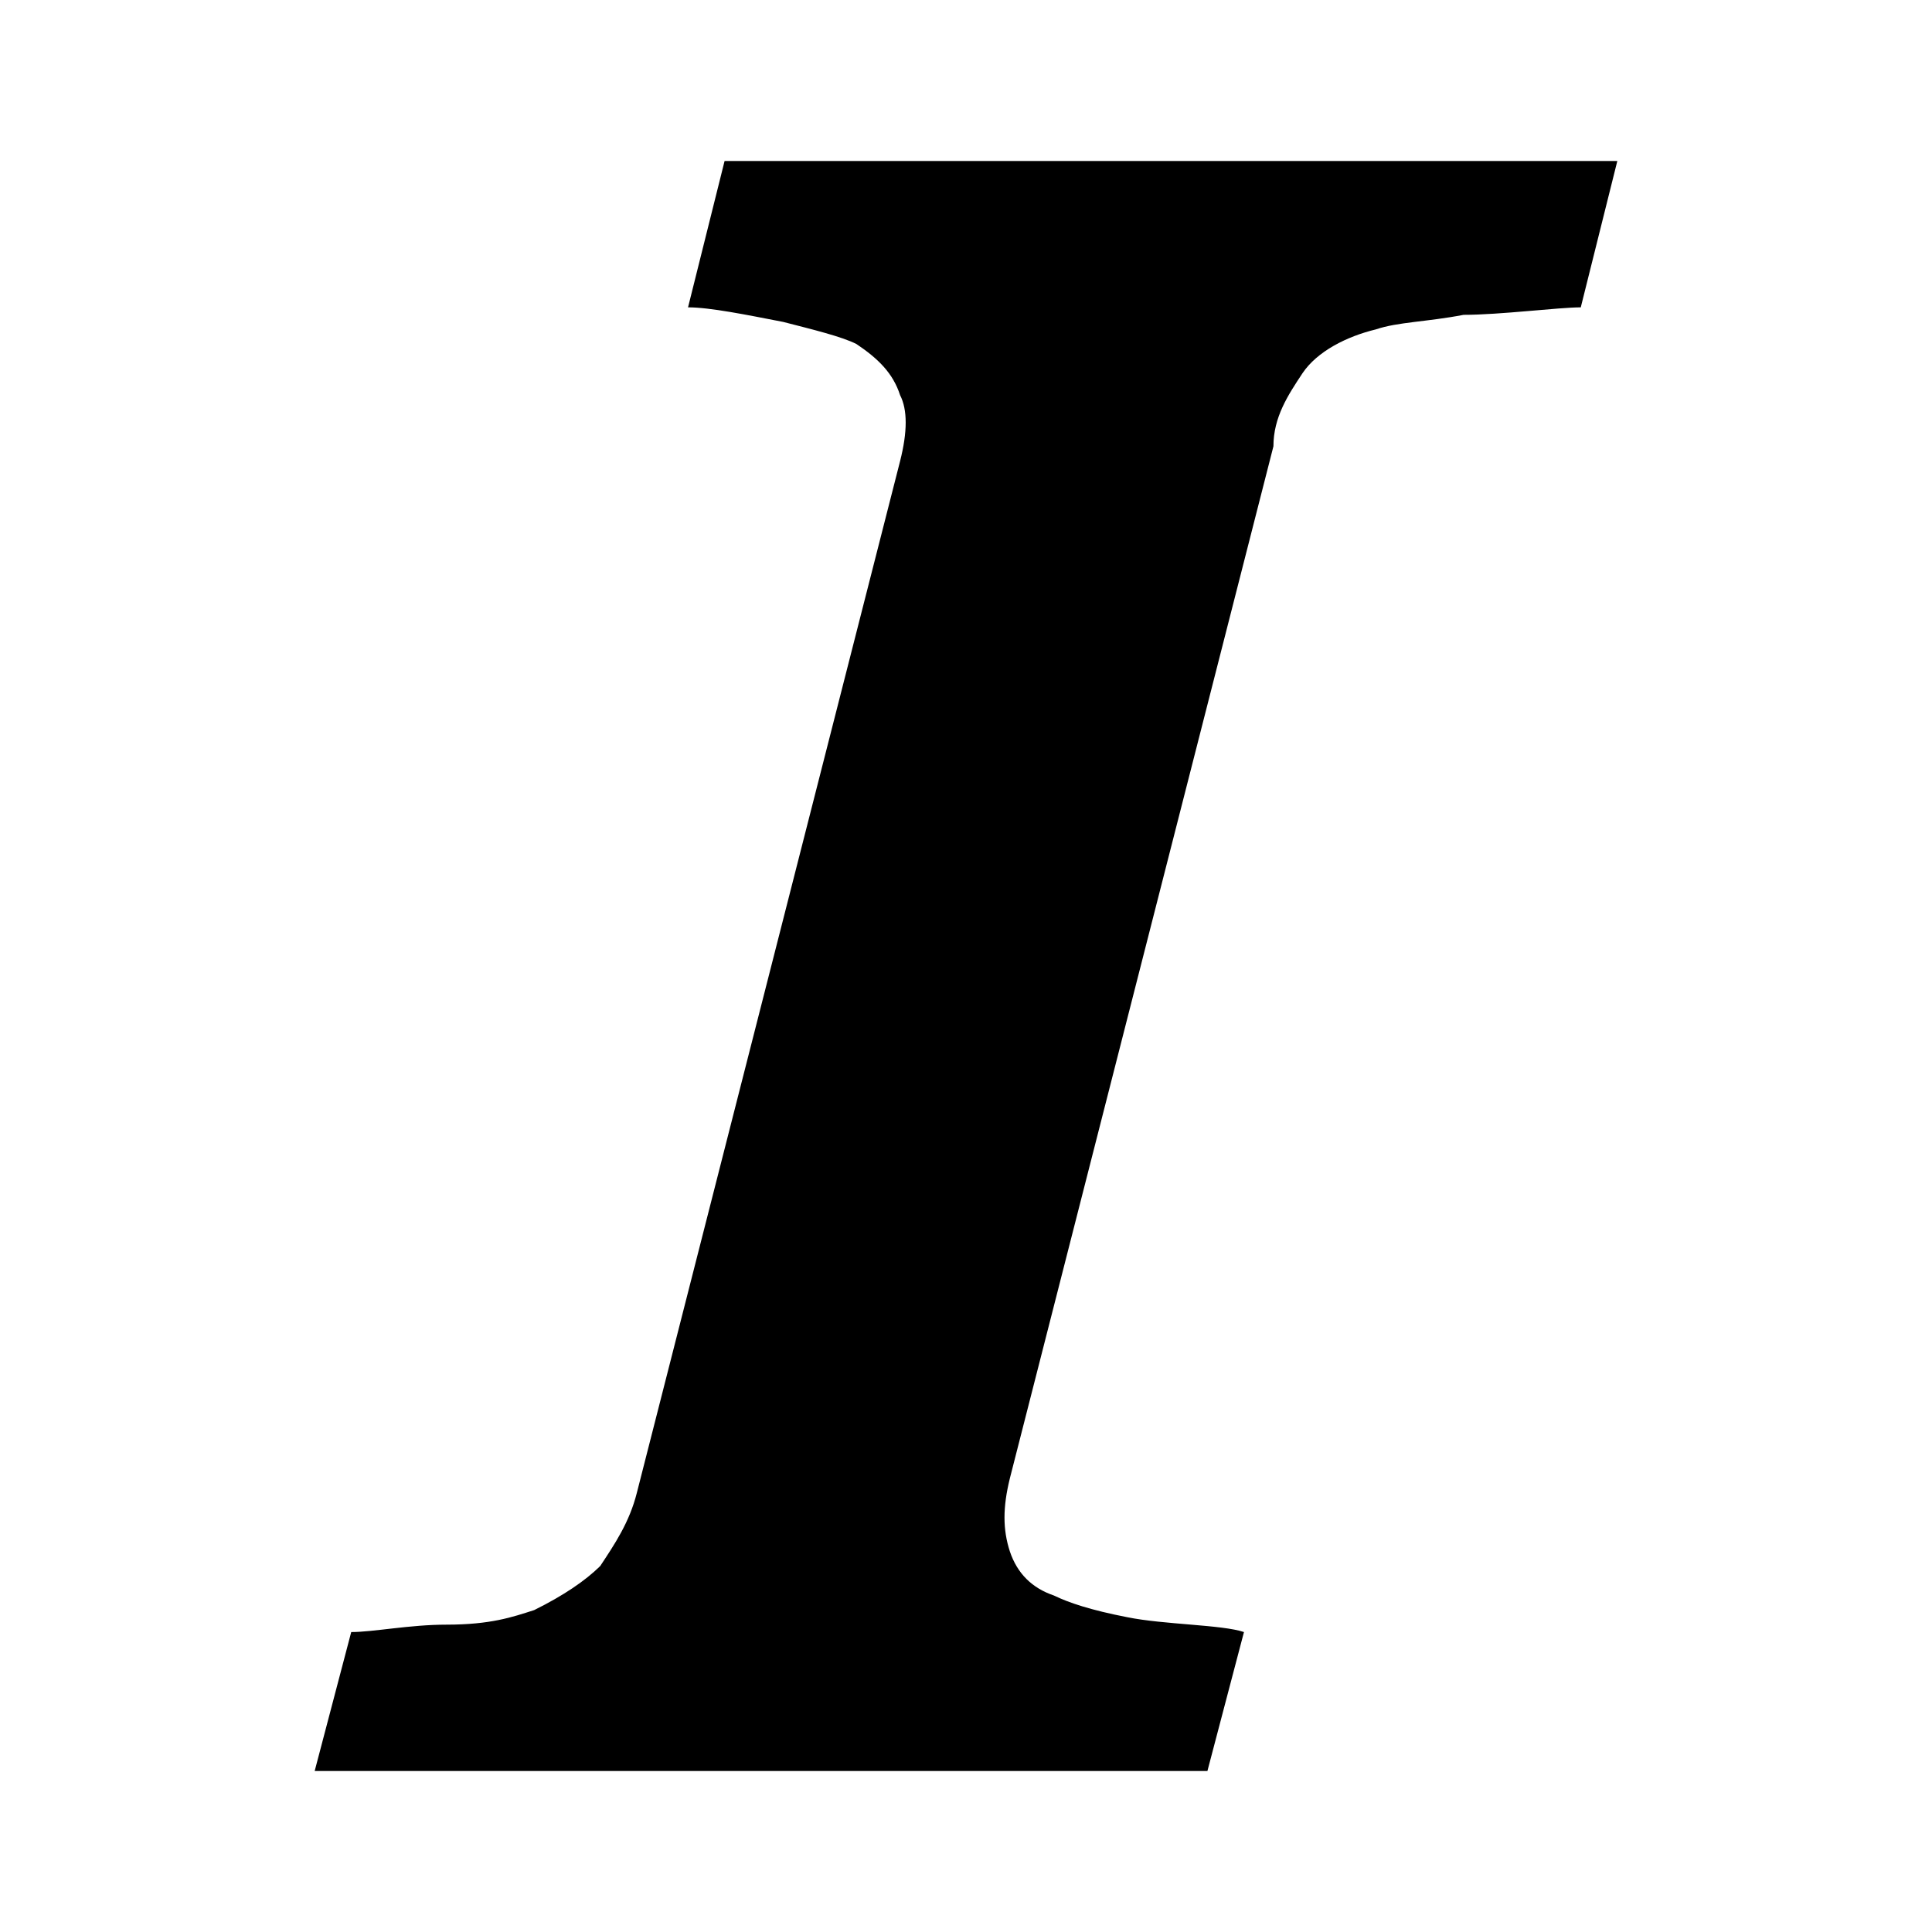
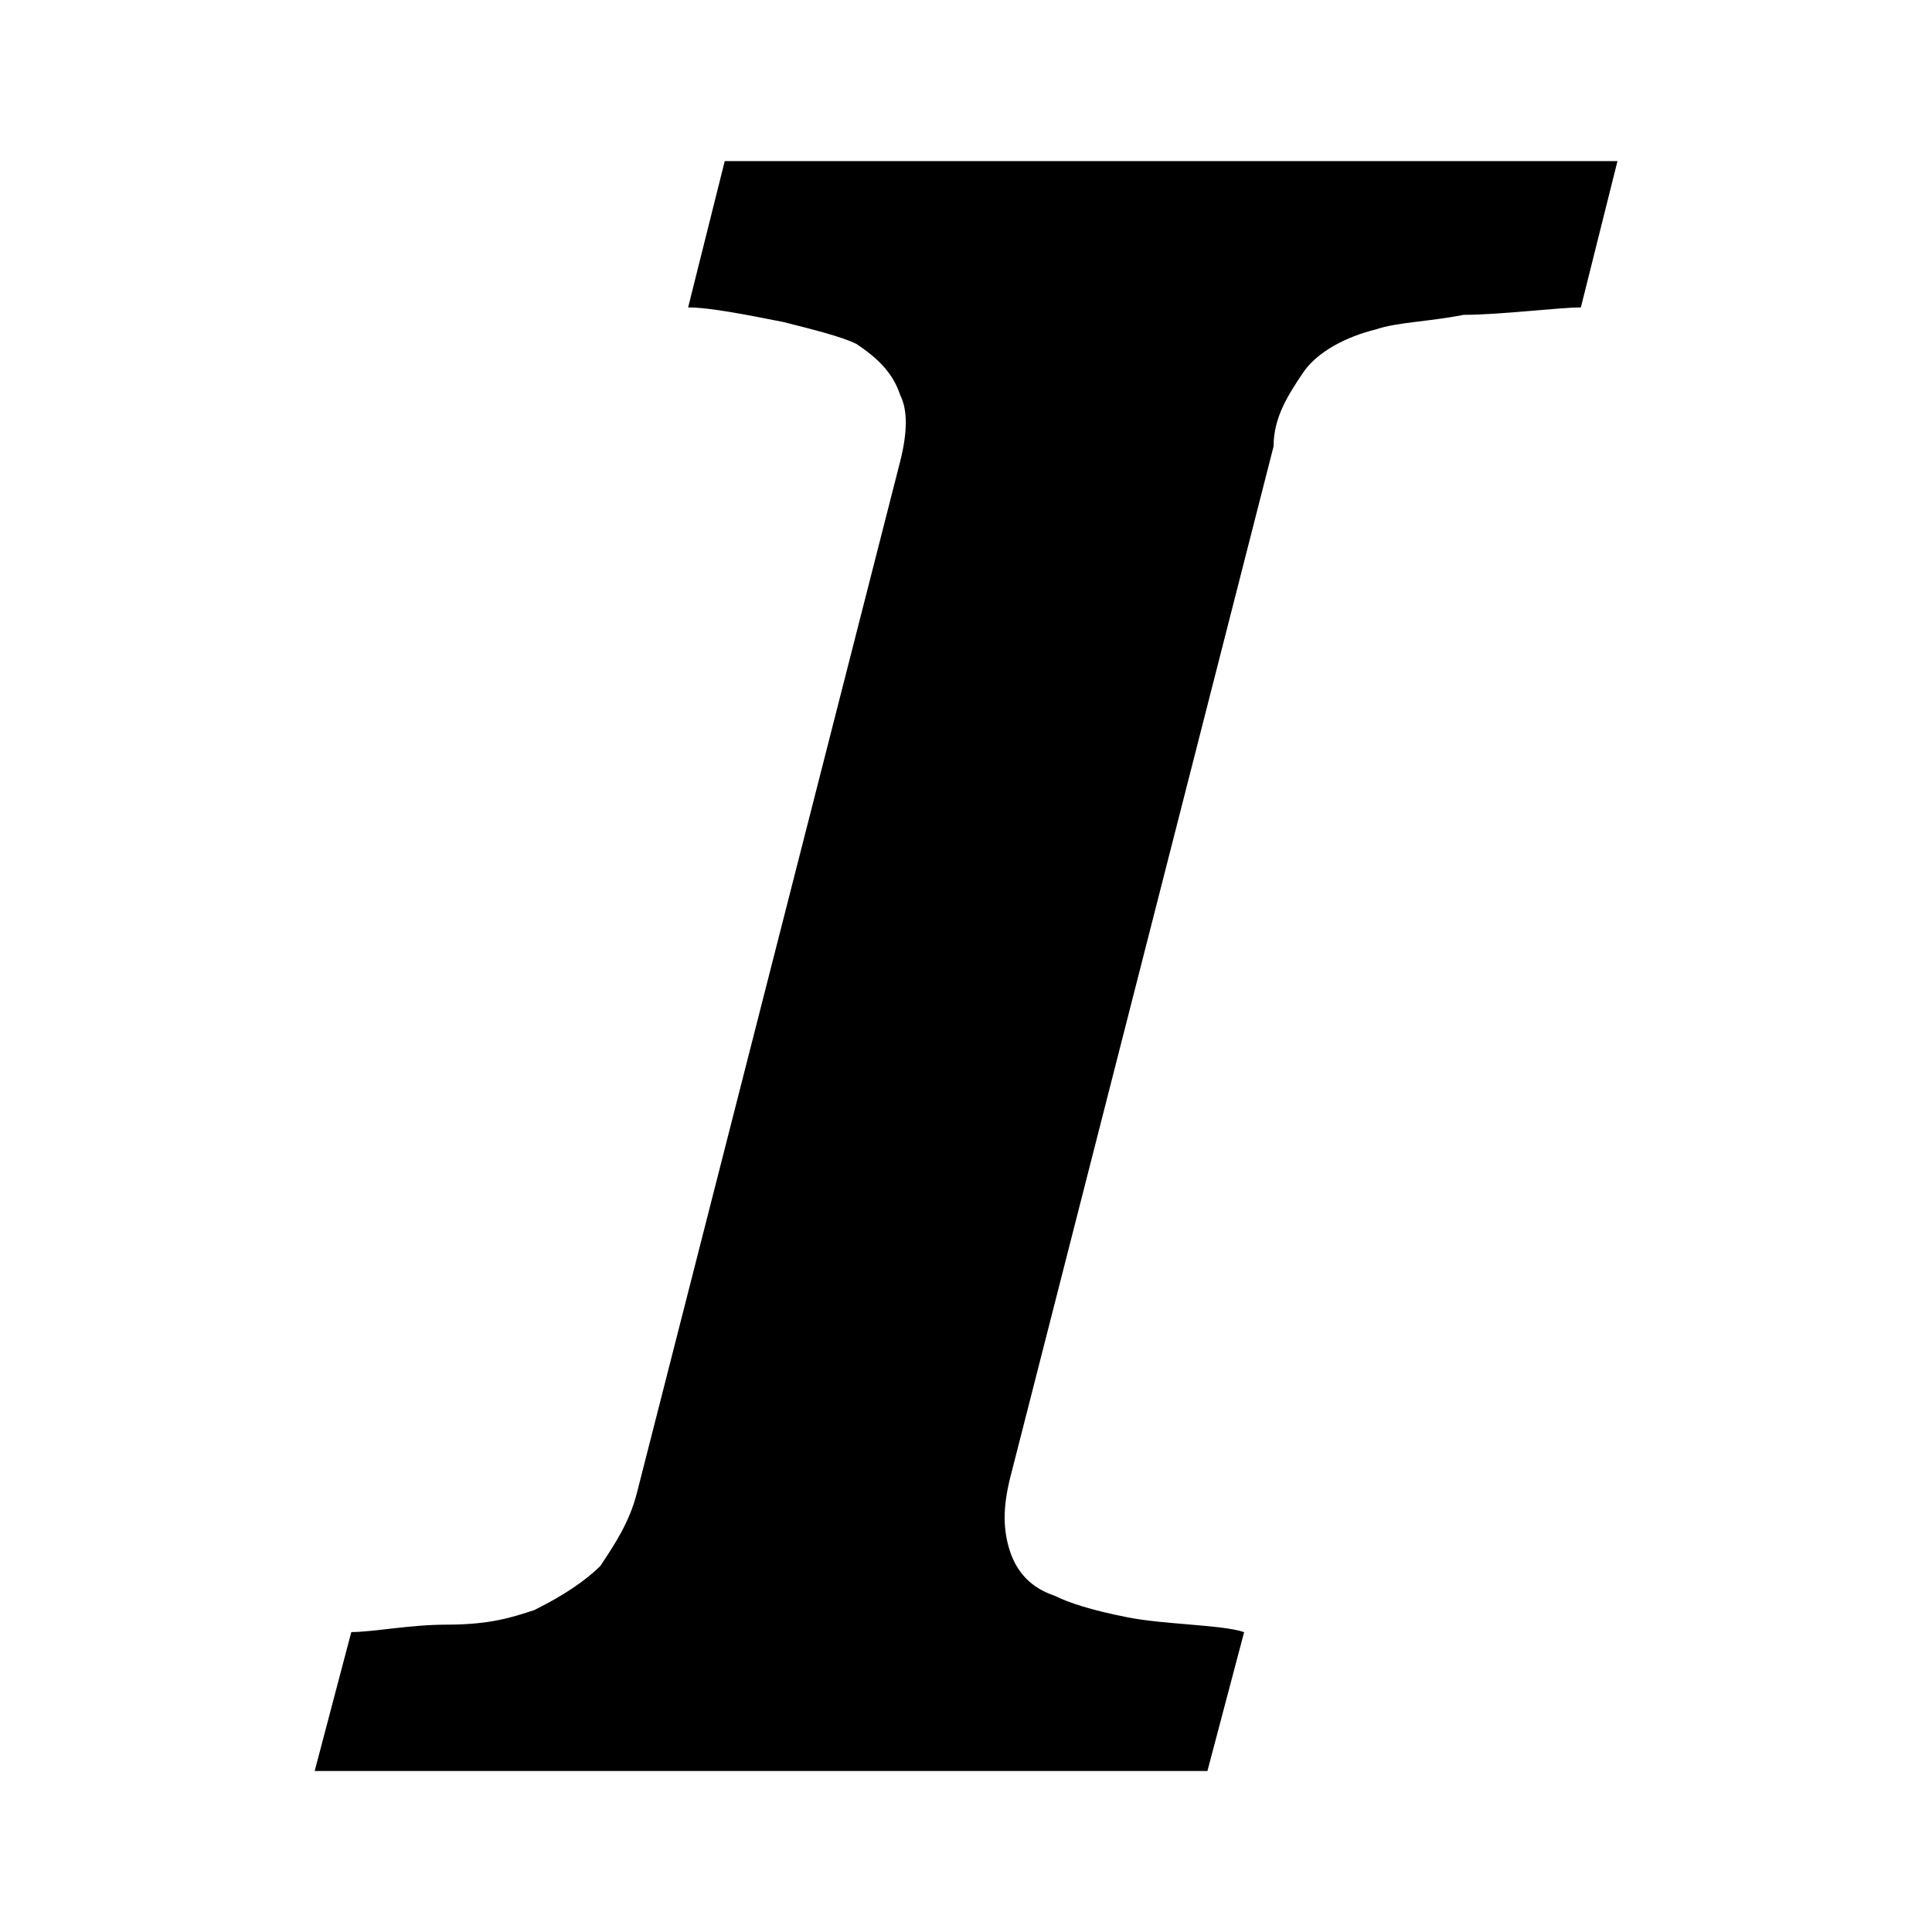
- <svg xmlns="http://www.w3.org/2000/svg" width="24" height="24" viewBox="0 0 24 24">
-   <path fill-rule="evenodd" d="M14.999,22 L3.909,22 L4.363,20.274 C4.637,20.274 5.091,20.182 5.546,20.182 C6.093,20.182 6.363,20.089 6.636,20.001 C7.002,19.82 7.272,19.635 7.456,19.454 C7.637,19.18 7.819,18.911 7.911,18.545 L11.181,5.729 C11.274,5.363 11.274,5.089 11.181,4.908 C11.093,4.635 10.908,4.454 10.638,4.273 C10.453,4.18 10.091,4.092 9.729,3.999 C9.275,3.911 8.82,3.818 8.547,3.818 L9.001,2 L20.091,2 L19.637,3.818 C19.363,3.818 18.635,3.911 18.181,3.911 C17.726,3.999 17.364,3.999 17.091,4.092 C16.728,4.18 16.363,4.365 16.181,4.635 C16,4.908 15.819,5.182 15.819,5.544 L12.545,18.364 C12.456,18.726 12.456,18.999 12.545,19.273 C12.637,19.546 12.819,19.727 13.092,19.82 C13.273,19.908 13.547,20.001 14.001,20.089 C14.456,20.182 15.184,20.182 15.453,20.274 L14.999,22 Z" />
+ <svg xmlns="http://www.w3.org/2000/svg" height="24" viewBox="0 0 24 24" width="24">
+   <path d="m14.999 22h-11.09l.455-1.726c.273 0 .728-.092 1.183-.092.547 0 .817-.092 1.09-.181.366-.181.636-.366.82-.547.181-.273.362-.543.455-.909l3.271-12.816c.092-.366.092-.639 0-.82-.089-.273-.273-.455-.543-.636-.185-.092-.547-.181-.909-.273-.455-.089-.909-.181-1.183-.181l.455-1.818h11.09l-.455 1.818c-.273 0-1.001.092-1.456.092-.455.089-.817.089-1.09.181-.362.089-.728.273-.909.543-.181.273-.362.547-.362.909l-3.274 12.82c-.089.362-.089.636 0 .909.092.273.273.455.547.547.181.089.455.181.909.27.455.092 1.183.092 1.452.185z" fill-rule="evenodd" />
</svg>
